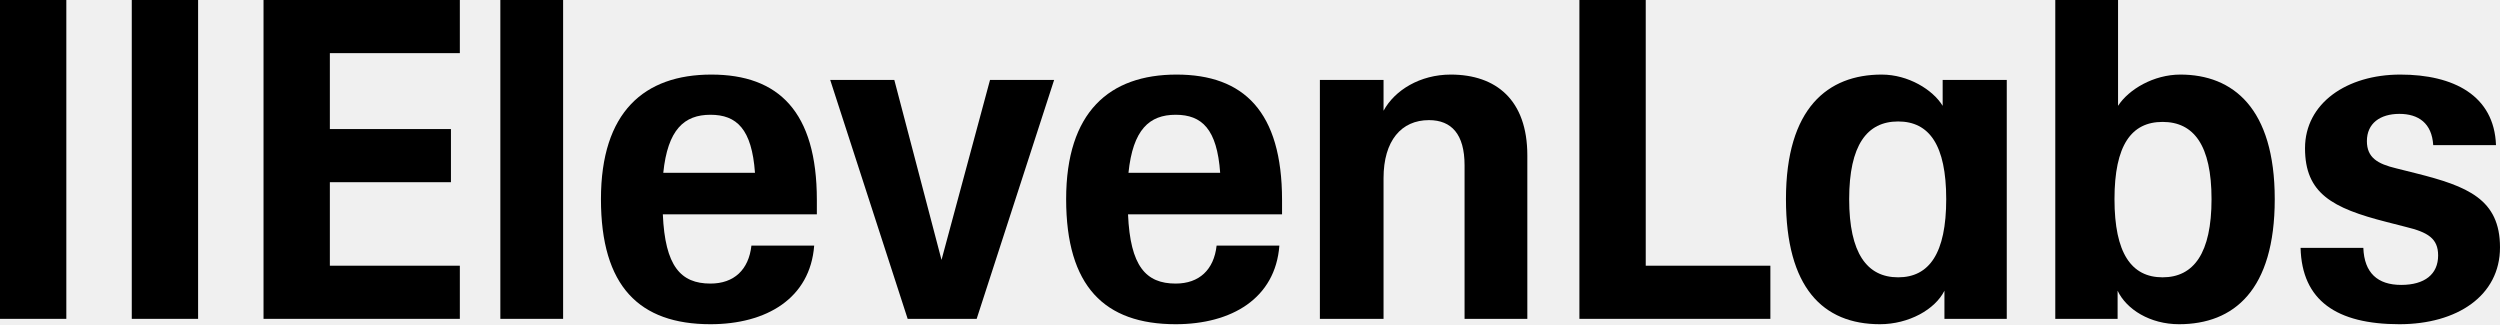
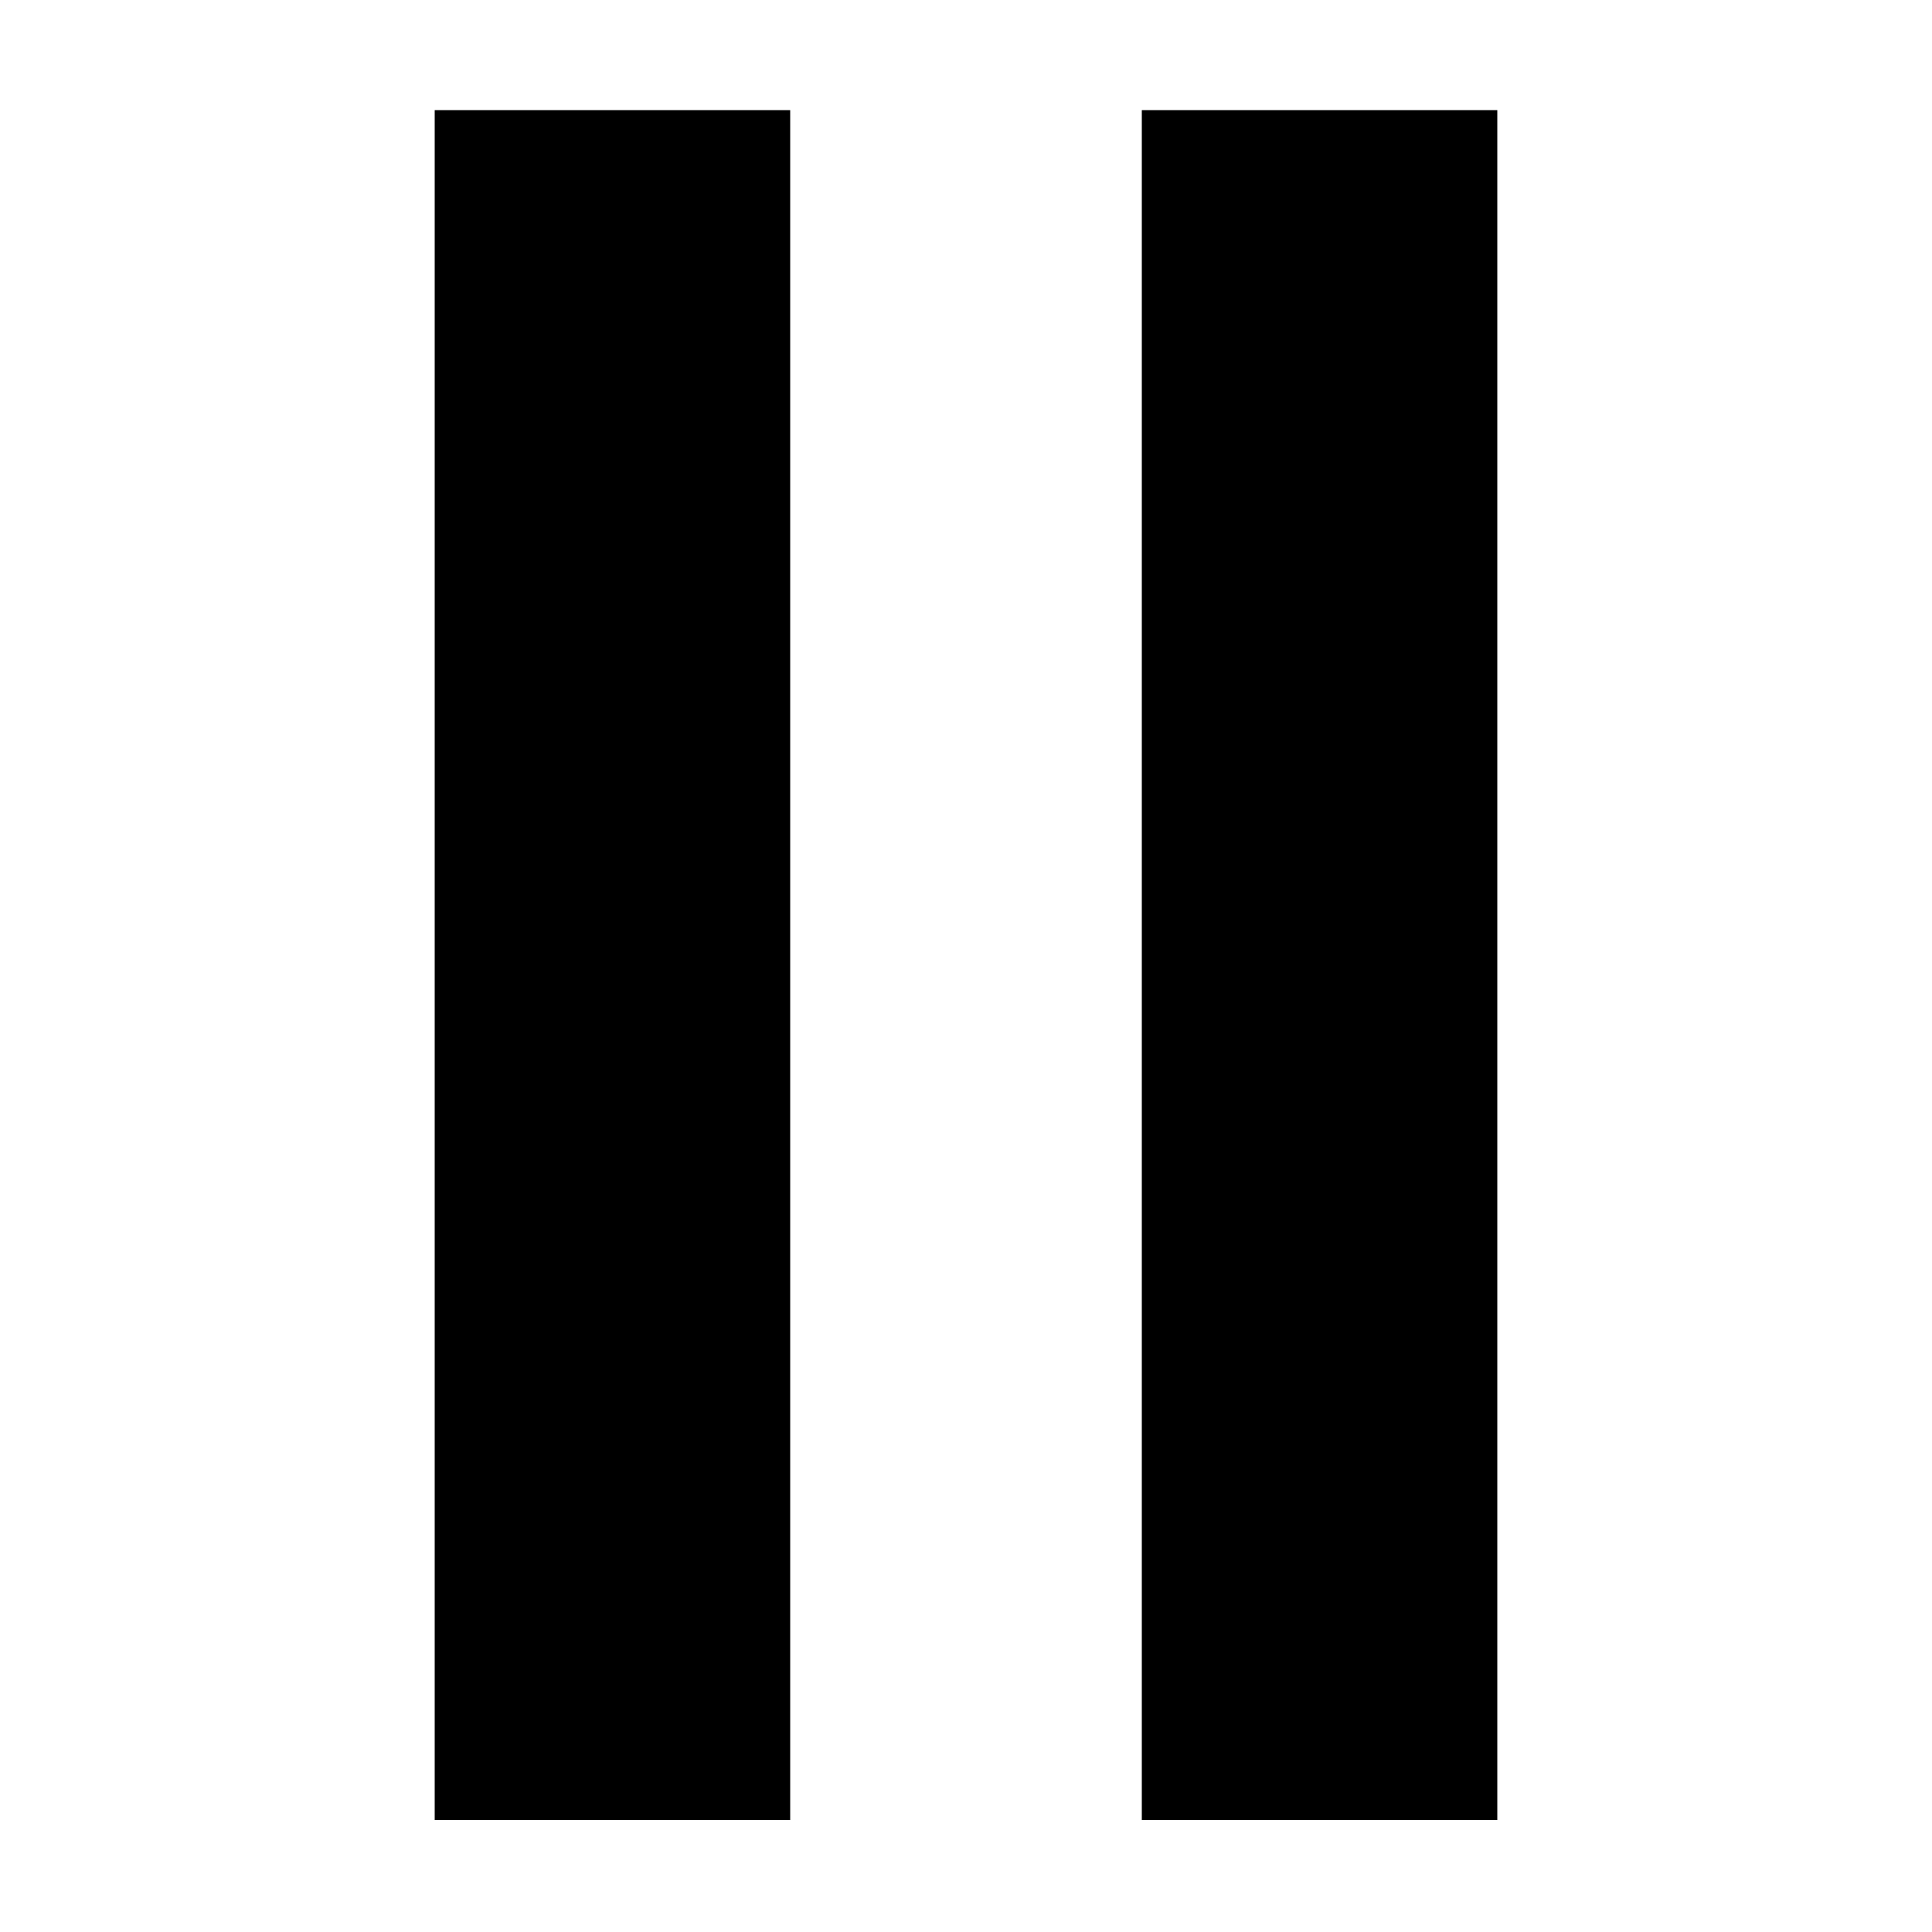
- <svg xmlns="http://www.w3.org/2000/svg" width="694" height="90" viewBox="0 0 694 90" fill="none">
-   <path d="M248.261 22.19H230.466L251.968 88.512H271.123L292.625 22.19H274.83L261.365 72.149L248.261 22.19Z" fill="black" />
-   <path d="M0 0H18.413V88.512H0V0Z" fill="black" />
-   <path d="M36.579 0H54.992V88.512H36.579V0Z" fill="black" />
-   <path d="M73.155 0H127.652V14.752H91.568V35.826H125.181V50.578H91.568V73.76H127.652V88.512H73.155V0Z" fill="black" />
-   <path d="M138.896 0H156.32V88.512H138.896V0Z" fill="black" />
-   <path d="M166.824 55.289C166.824 31.116 178.811 20.703 197.471 20.703C216.131 20.703 226.759 30.992 226.759 55.537V59.504H184.001C184.619 73.884 188.944 78.719 197.224 78.719C203.773 78.719 207.851 74.876 208.593 68.182H226.017C224.905 82.81 212.795 90 197.224 90C177.452 90 166.824 79.463 166.824 55.289ZM209.582 47.975C208.717 35.826 204.515 31.86 197.224 31.86C189.933 31.86 185.36 35.95 184.125 47.975H209.582Z" fill="black" />
-   <path d="M295.962 55.289C295.962 31.116 307.949 20.703 326.609 20.703C345.269 20.703 355.897 30.992 355.897 55.537V59.504H313.139C313.757 73.884 318.082 78.719 326.362 78.719C332.911 78.719 336.989 74.876 337.731 68.182H355.155C354.043 82.81 341.932 90 326.362 90C306.589 90 295.962 79.463 295.962 55.289ZM338.719 47.975C337.854 35.826 333.653 31.86 326.362 31.86C319.071 31.86 314.498 35.95 313.263 47.975H338.719Z" fill="black" />
-   <path d="M438.443 0H456.856V73.76H491.457V88.512H438.443V0Z" fill="black" />
-   <path fill-rule="evenodd" clip-rule="evenodd" d="M495.783 55.289C495.783 30 507.399 20.703 522.352 20.703C529.766 20.703 536.563 24.917 539.282 29.38V22.19H557.077V88.512H539.776V80.703C537.181 85.909 529.89 90 521.857 90C506.04 90 495.783 79.835 495.783 55.289ZM526.924 33.719C535.574 33.719 540.27 40.289 540.27 55.289C540.27 70.289 535.574 76.984 526.924 76.984C518.274 76.984 513.331 70.289 513.331 55.289C513.331 40.289 518.274 33.719 526.924 33.719Z" fill="black" />
-   <path fill-rule="evenodd" clip-rule="evenodd" d="M587.847 80.703V88.512H570.547V0H587.971V29.38C590.937 24.793 597.857 20.703 605.272 20.703C619.854 20.703 631.47 30 631.47 55.289C631.47 80.579 620.101 90 604.901 90C596.869 90 590.319 85.909 587.847 80.703ZM600.329 33.843C608.979 33.843 613.922 40.289 613.922 55.289C613.922 70.289 608.979 76.984 600.329 76.984C591.678 76.984 586.982 70.289 586.982 55.289C586.982 40.289 591.678 33.843 600.329 33.843Z" fill="black" />
-   <path d="M638.638 68.802H656.062C656.309 75.744 660.016 79.091 666.566 79.091C673.115 79.091 676.823 76.116 676.823 70.909C676.823 66.198 673.981 64.463 667.802 62.975L662.488 61.612C647.412 57.769 639.873 53.678 639.873 41.157C639.873 28.636 651.49 20.703 666.319 20.703C681.148 20.703 692.394 26.529 692.888 40.289H675.463C675.093 34.215 671.385 31.612 666.072 31.612C660.758 31.612 657.05 34.215 657.05 39.174C657.05 43.76 660.016 45.496 665.207 46.736L670.644 48.099C684.979 51.694 694 55.289 694 68.678C694 82.066 682.137 90 666.072 90C648.647 90 639.008 83.43 638.638 68.802Z" fill="black" />
-   <path d="M384.072 49.463C384.072 39.05 389.015 33.347 396.677 33.347C402.979 33.347 406.563 37.314 406.563 45.868V88.512H423.987V43.141C423.987 27.769 415.337 20.703 402.732 20.703C394.205 20.703 387.162 25.041 384.072 30.744V22.19H366.401V88.512H384.072V49.463Z" fill="black" />
+ <svg xmlns="http://www.w3.org/2000/svg" id="Layer_1" version="1.1" viewBox="0 0 100 100">
+   <defs>
+     <style>
+       .st0 {
+         fill: #fff;
+       }
+     </style>
+   </defs>
+   <rect class="st0" width="100" height="100" />
+   <g>
+     <path d="M22.5,5.7h18.4v88.5h-18.4V5.7Z" />
+     <path d="M59.1,5.7h18.4v88.5h-18.4V5.7Z" />
+   </g>
</svg>
